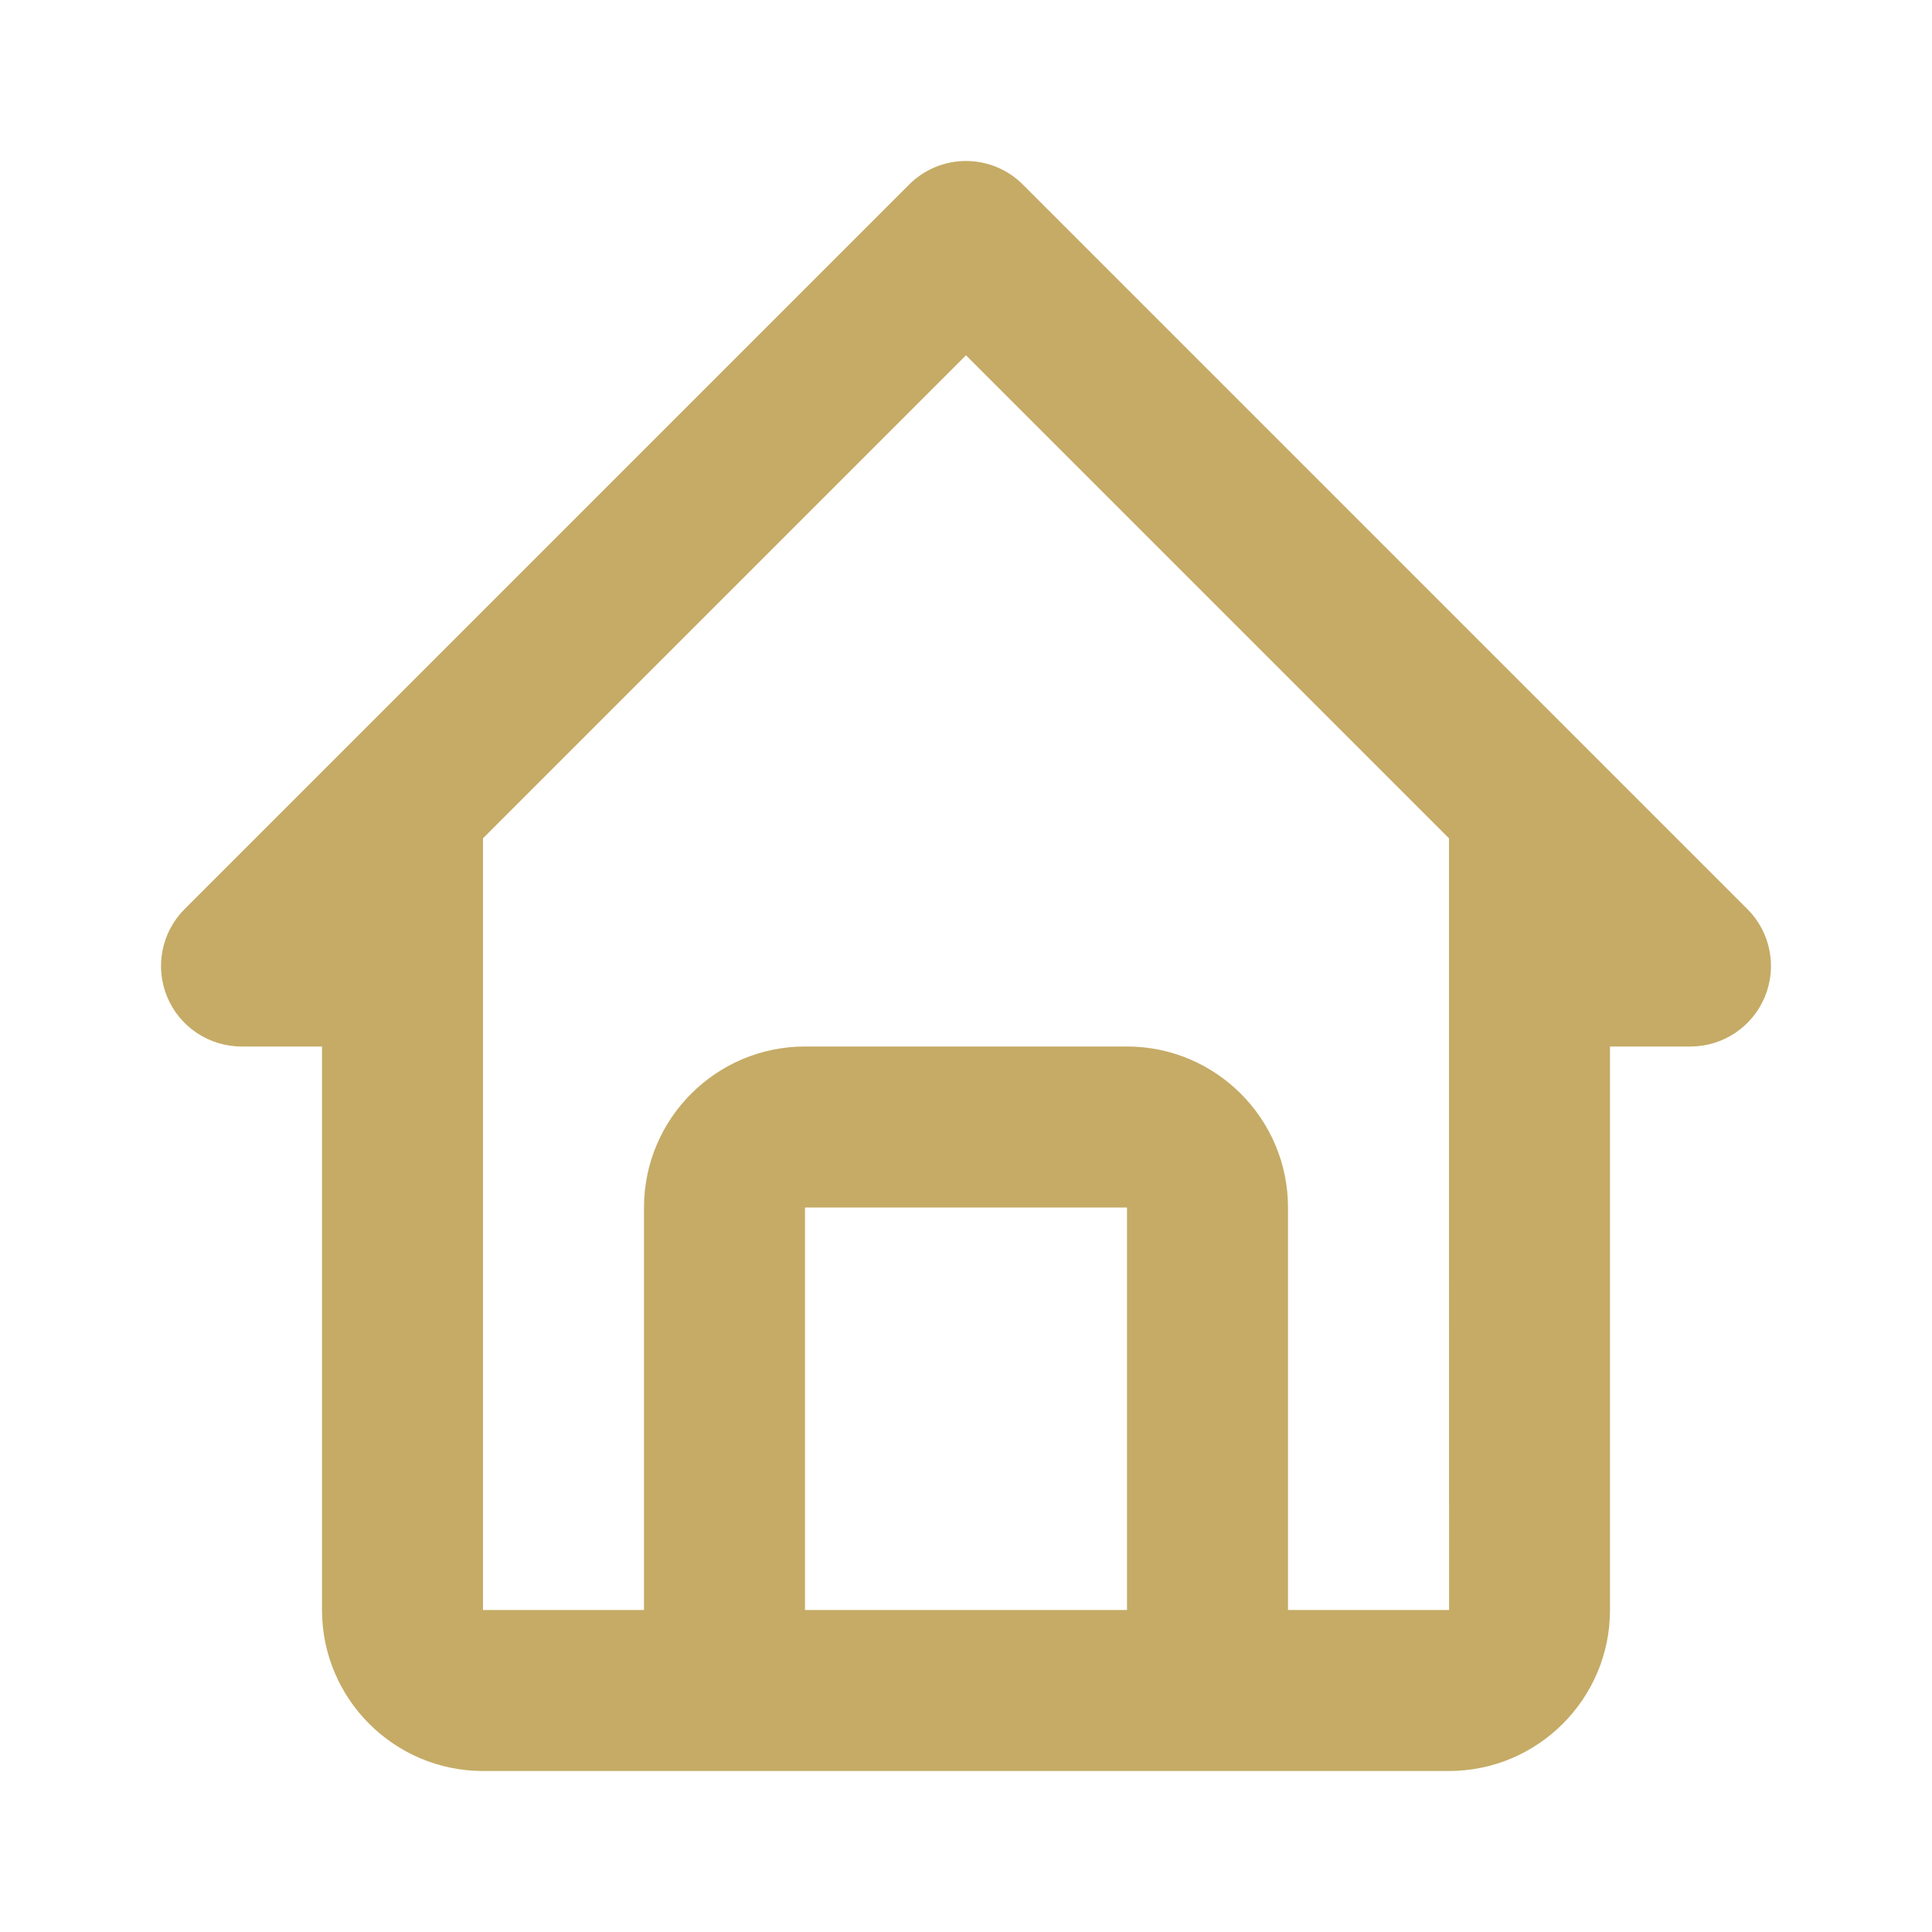
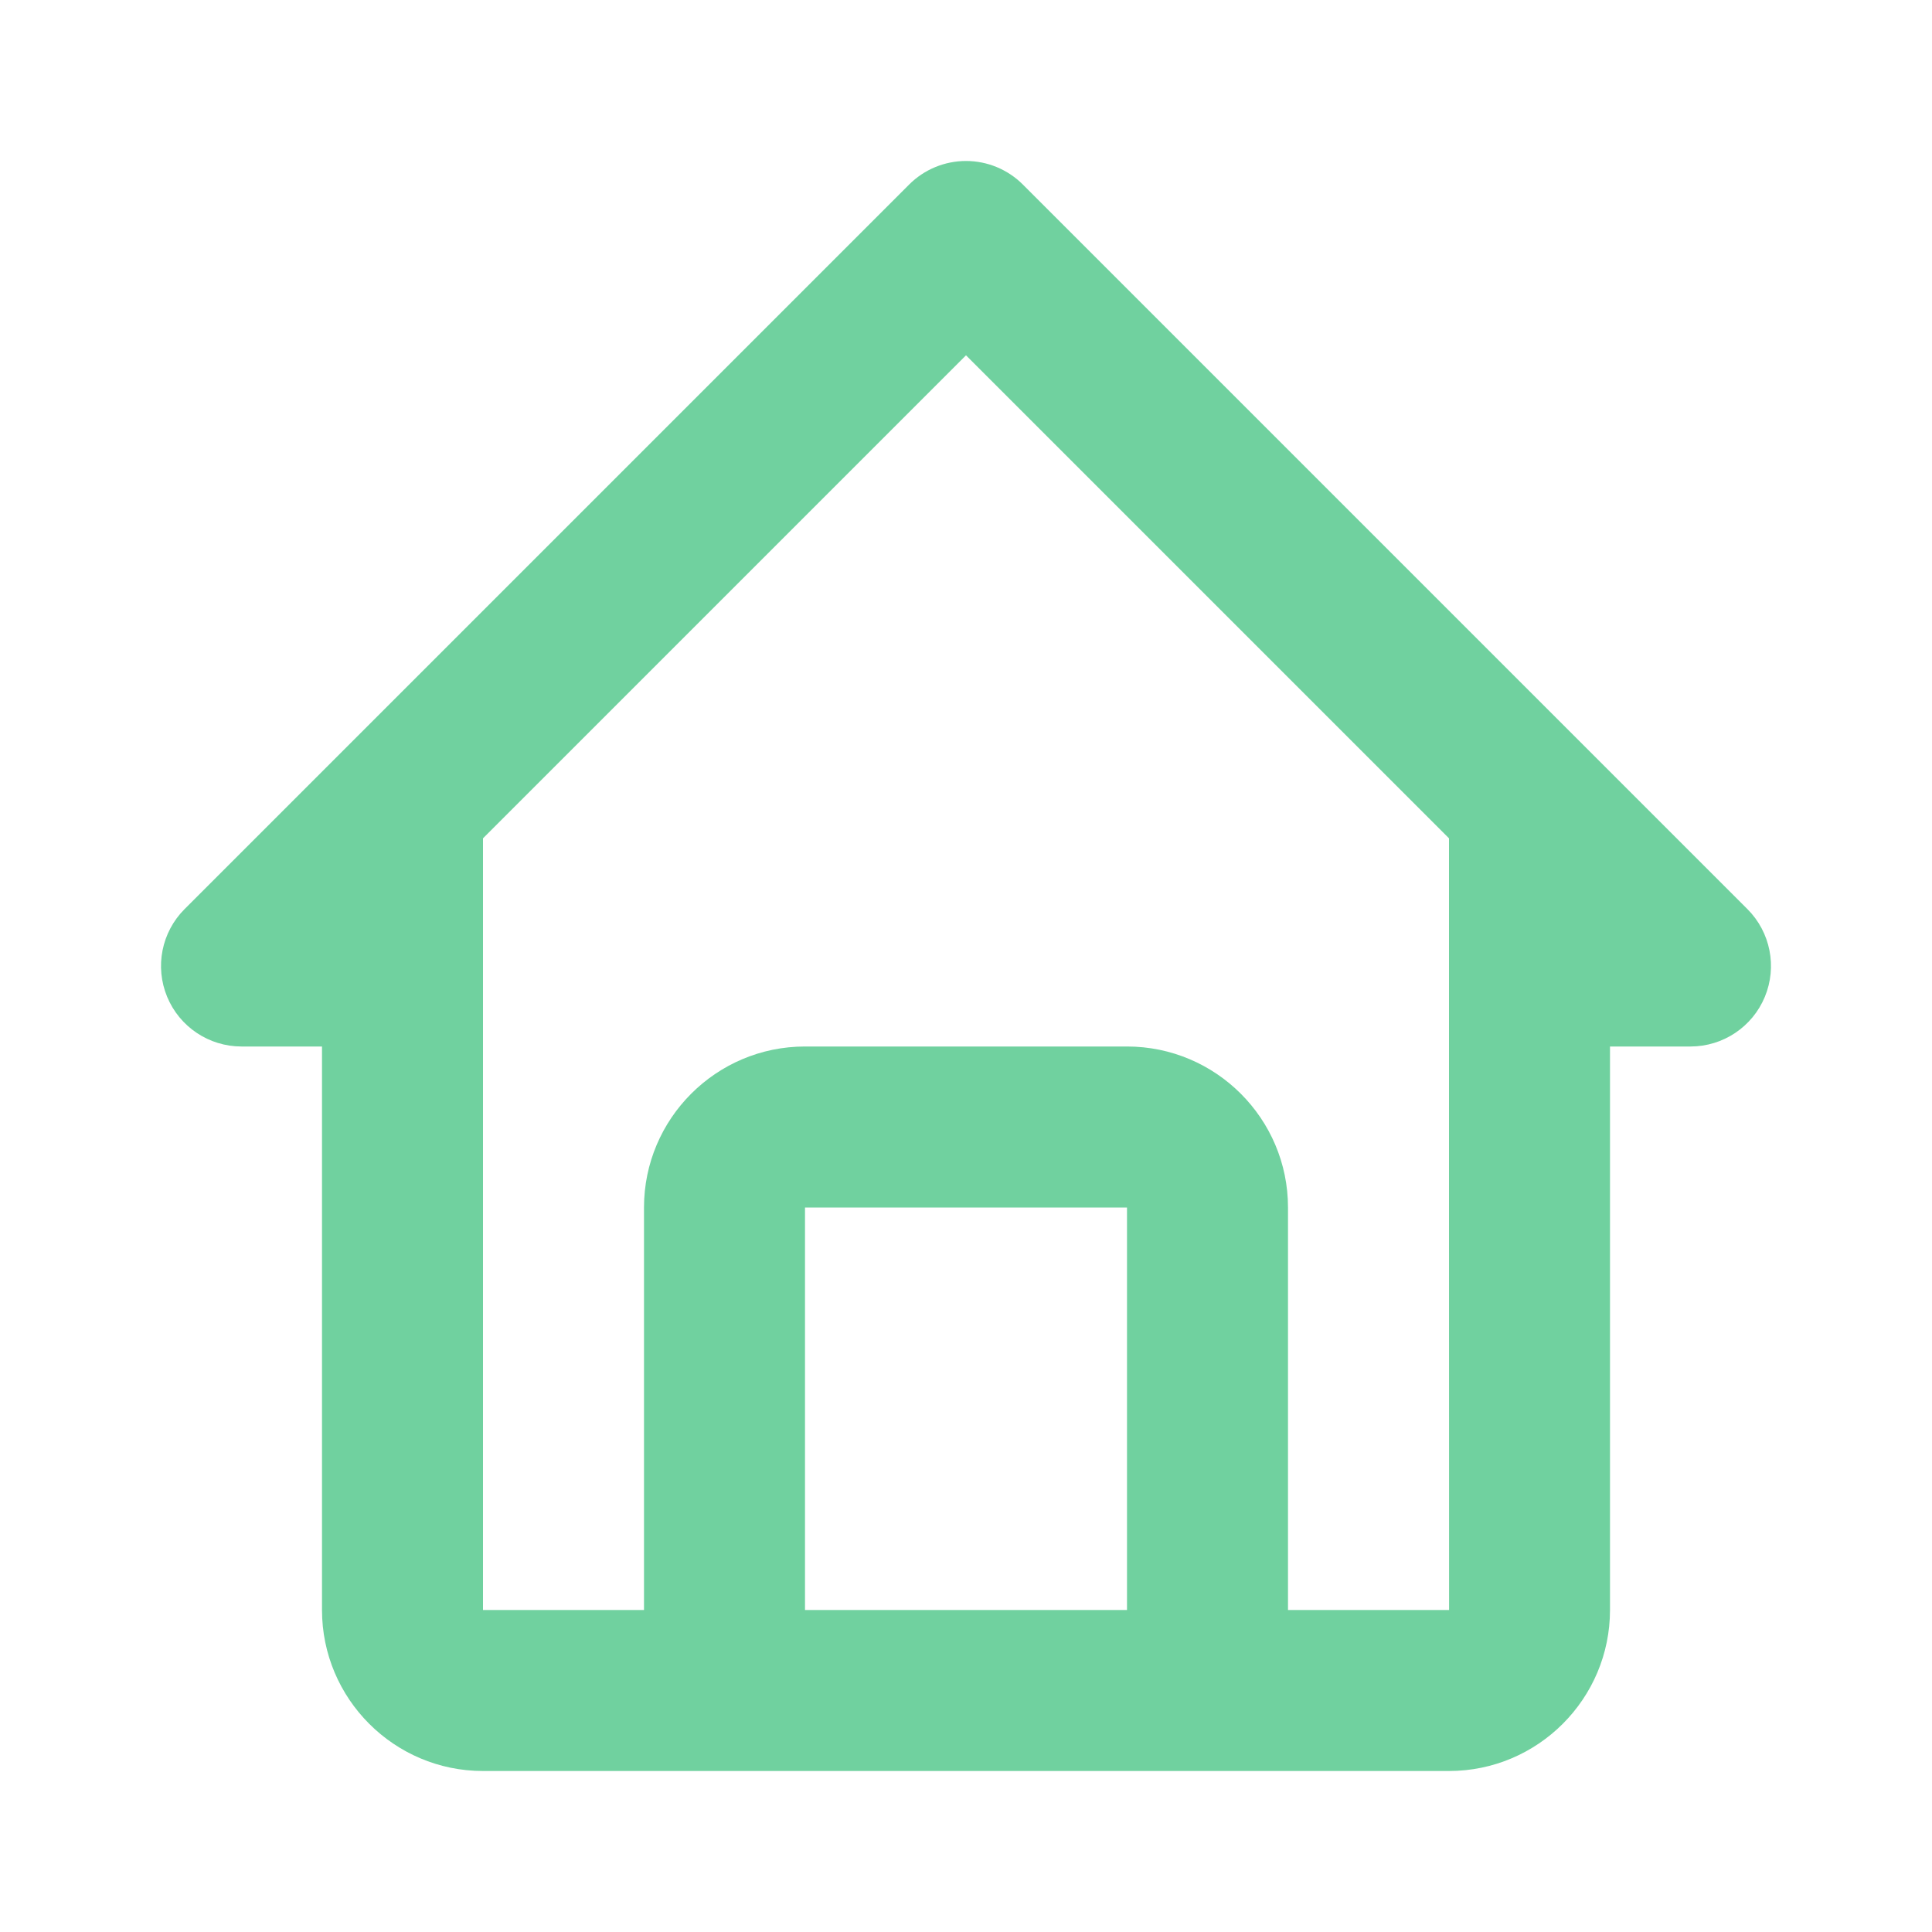
- <svg xmlns="http://www.w3.org/2000/svg" width="24" height="24" viewBox="0 0 24 24" style="fill: #C5AB66;transform: ;msFilter:;">
+ <svg xmlns="http://www.w3.org/2000/svg" width="24" height="24" viewBox="0 0 24 24" style="fill: #70d19f;transform: ;msFilter:;">
  <path d="M3 13h1v7c0 1.103.897 2 2 2h12c1.103 0 2-.897 2-2v-7h1a1 1 0 0 0 .707-1.707l-9-9a.999.999 0 0 0-1.414 0l-9 9A1 1 0 0 0 3 13zm7 7v-5h4v5h-4zm2-15.586 6 6V15l.001 5H16v-5c0-1.103-.897-2-2-2h-4c-1.103 0-2 .897-2 2v5H6v-9.586l6-6z" />
</svg>
